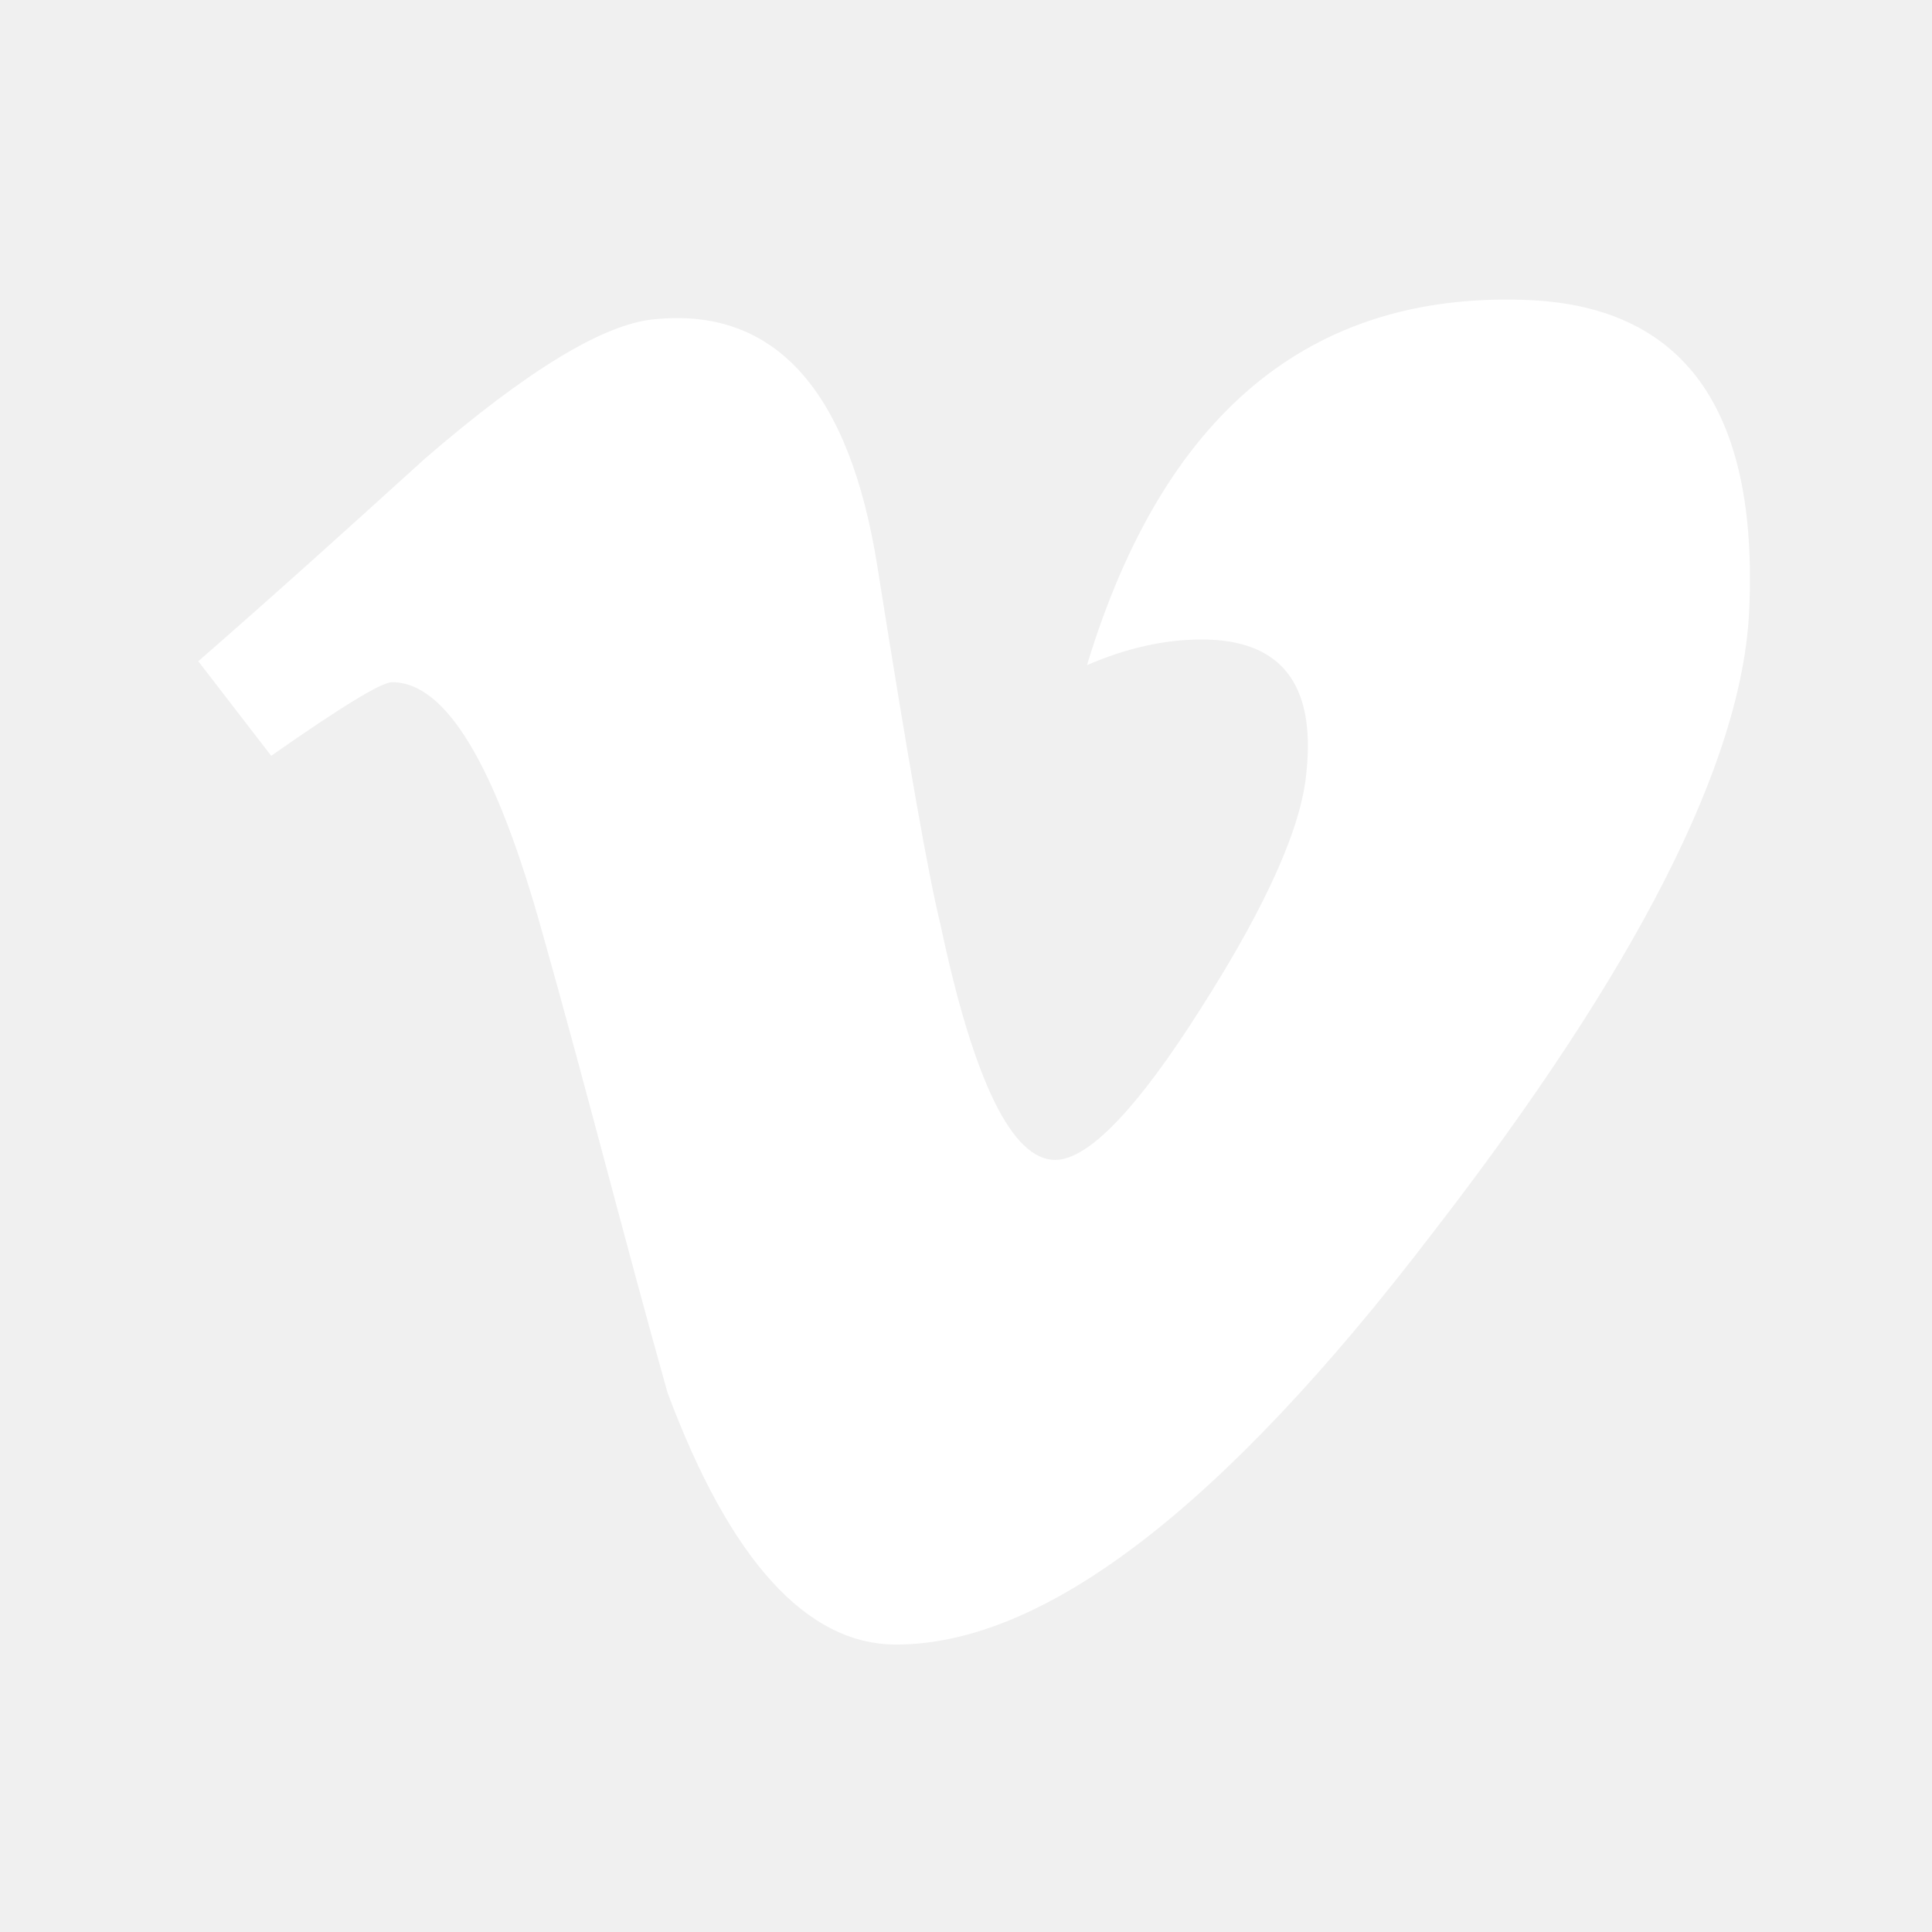
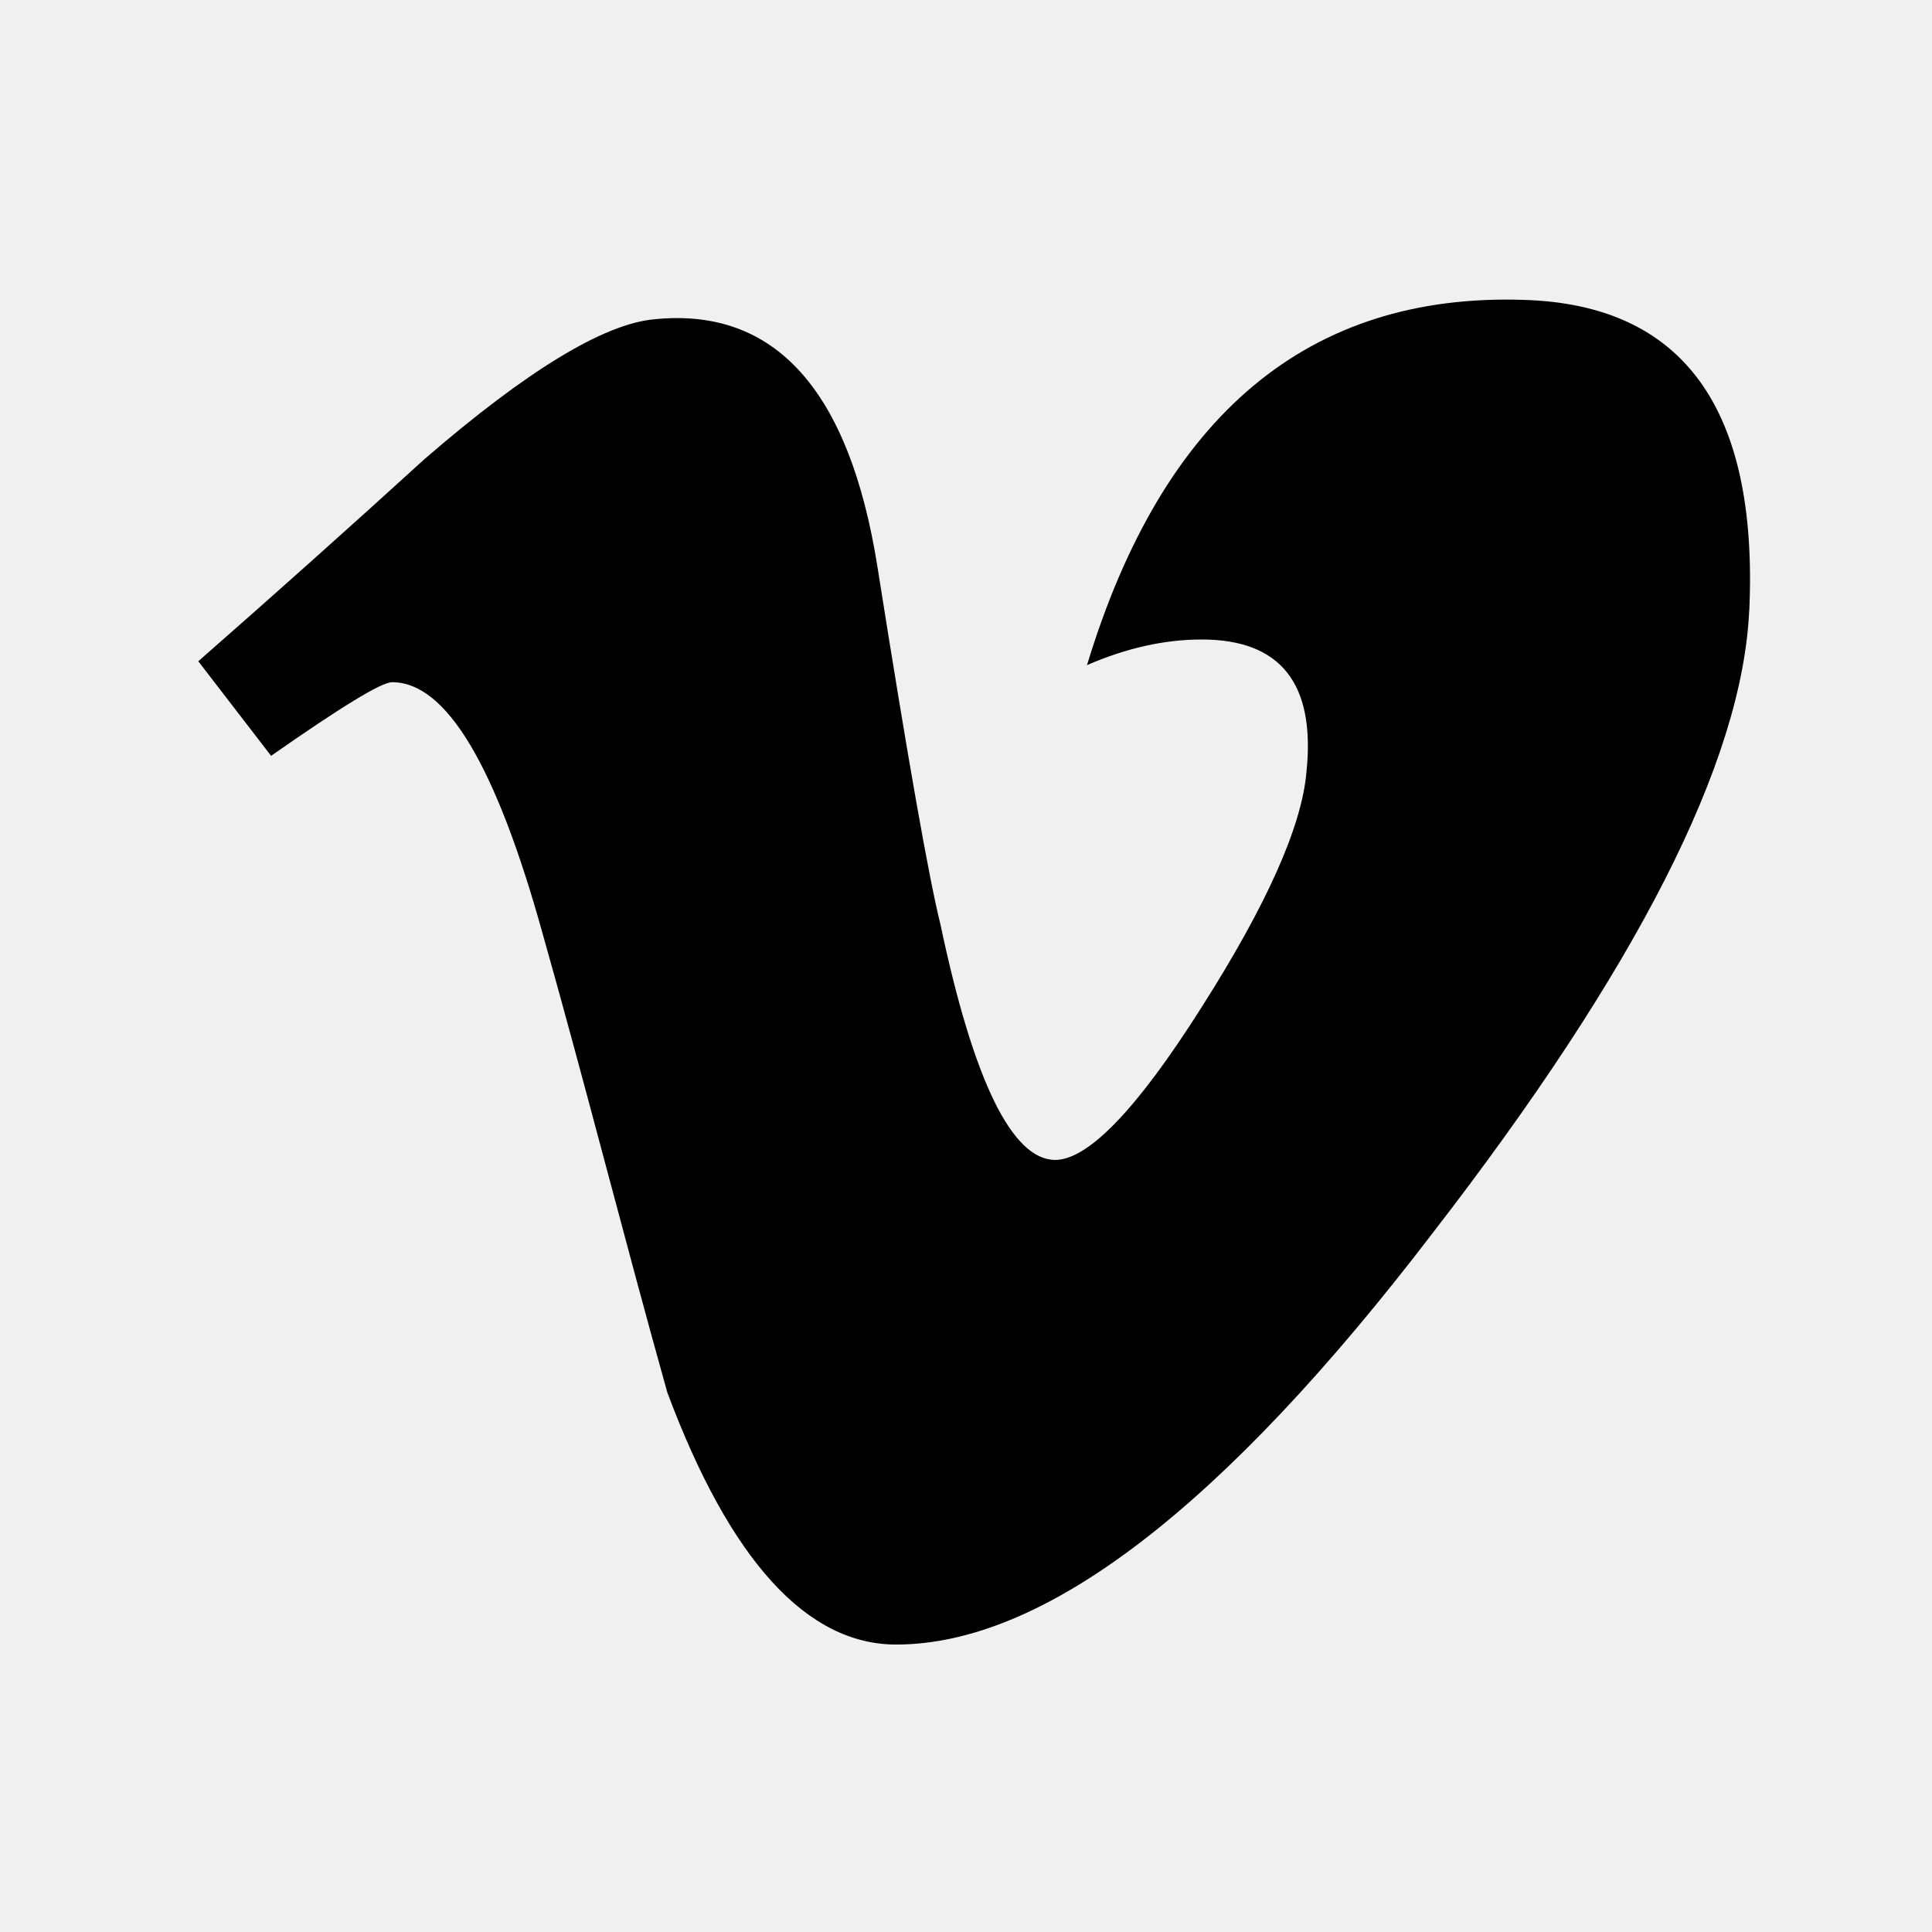
- <svg xmlns="http://www.w3.org/2000/svg" width="19" height="19" viewBox="0 0 19 19" fill="none">
-   <g id="mdi:vimeo">
-     <path id="Vector" d="M17.202 6.007C17.134 7.494 16.096 9.531 14.091 12.123C12.017 14.838 10.262 16.173 8.813 16.173C7.936 16.173 7.181 15.349 6.564 13.694C6.144 12.2 5.763 10.69 5.336 9.18C4.878 7.532 4.39 6.709 3.856 6.709C3.75 6.709 3.353 6.953 2.667 7.433L1.95 6.503C2.712 5.839 3.445 5.176 4.177 4.512C5.183 3.643 5.938 3.185 6.434 3.14C7.624 3.018 8.356 3.841 8.63 5.58C8.928 7.464 9.134 8.631 9.248 9.088C9.576 10.644 9.957 11.407 10.377 11.407C10.697 11.407 11.178 10.918 11.818 9.904C12.459 8.898 12.802 8.127 12.848 7.593C12.939 6.724 12.596 6.289 11.818 6.289C11.452 6.289 11.079 6.373 10.69 6.541C11.437 4.078 12.871 2.88 14.983 2.949C16.554 2.995 17.294 4.017 17.202 6.007Z" fill="white" />
-   </g>
+ <svg xmlns="http://www.w3.org/2000/svg" fill="none" viewBox="0 0 19 19">
+   <path fill="currentColor" d="M17.202 6.007c-.068 1.487-1.106 3.524-3.111 6.117-2.074 2.714-3.829 4.049-5.278 4.049-.877 0-1.632-.824-2.25-2.478-.419-1.495-.8-3.005-1.227-4.515-.458-1.648-.946-2.471-1.48-2.471-.106 0-.503.244-1.19.724l-.716-.93a154.5 154.5 0 0 0 2.227-1.99c1.006-.87 1.761-1.328 2.257-1.373 1.19-.122 1.922.701 2.196 2.44.298 1.884.504 3.05.618 3.508.328 1.556.71 2.319 1.129 2.319.32 0 .8-.489 1.441-1.503.64-1.006.984-1.777 1.03-2.31.091-.87-.252-1.305-1.03-1.305-.366 0-.74.084-1.128.252.747-2.463 2.18-3.66 4.293-3.592 1.571.046 2.31 1.068 2.22 3.058Z" />
</svg>
